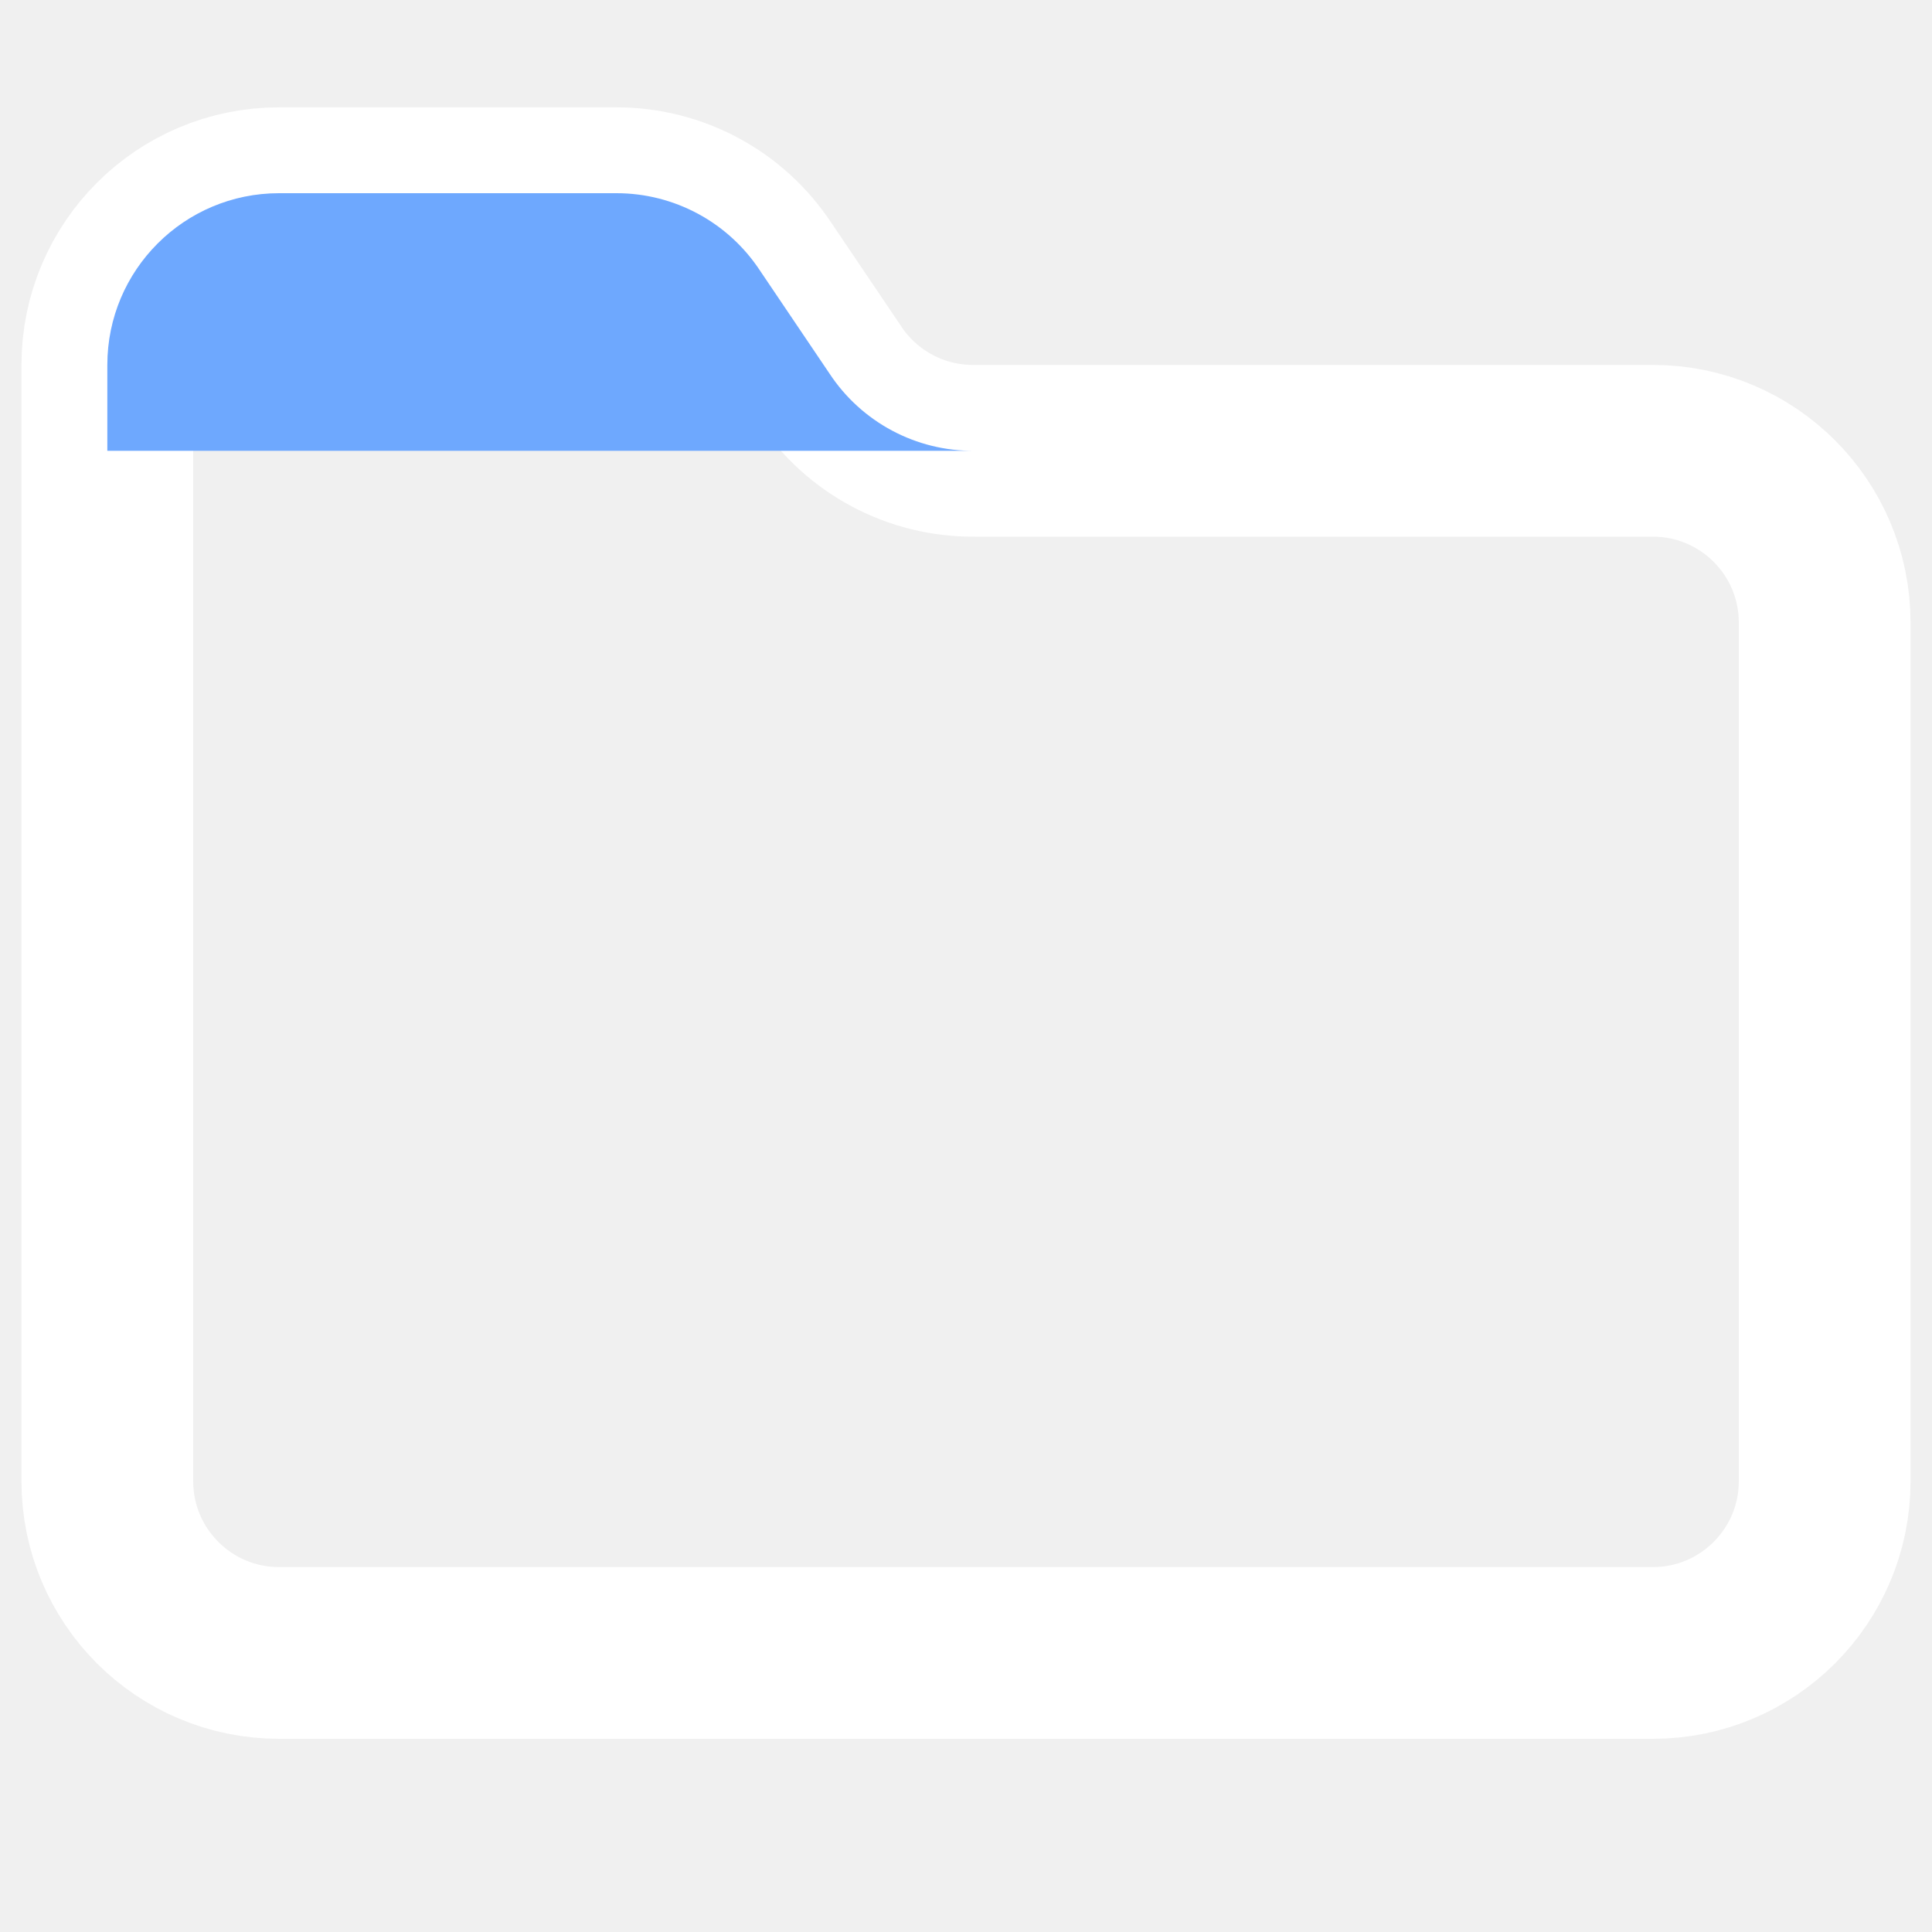
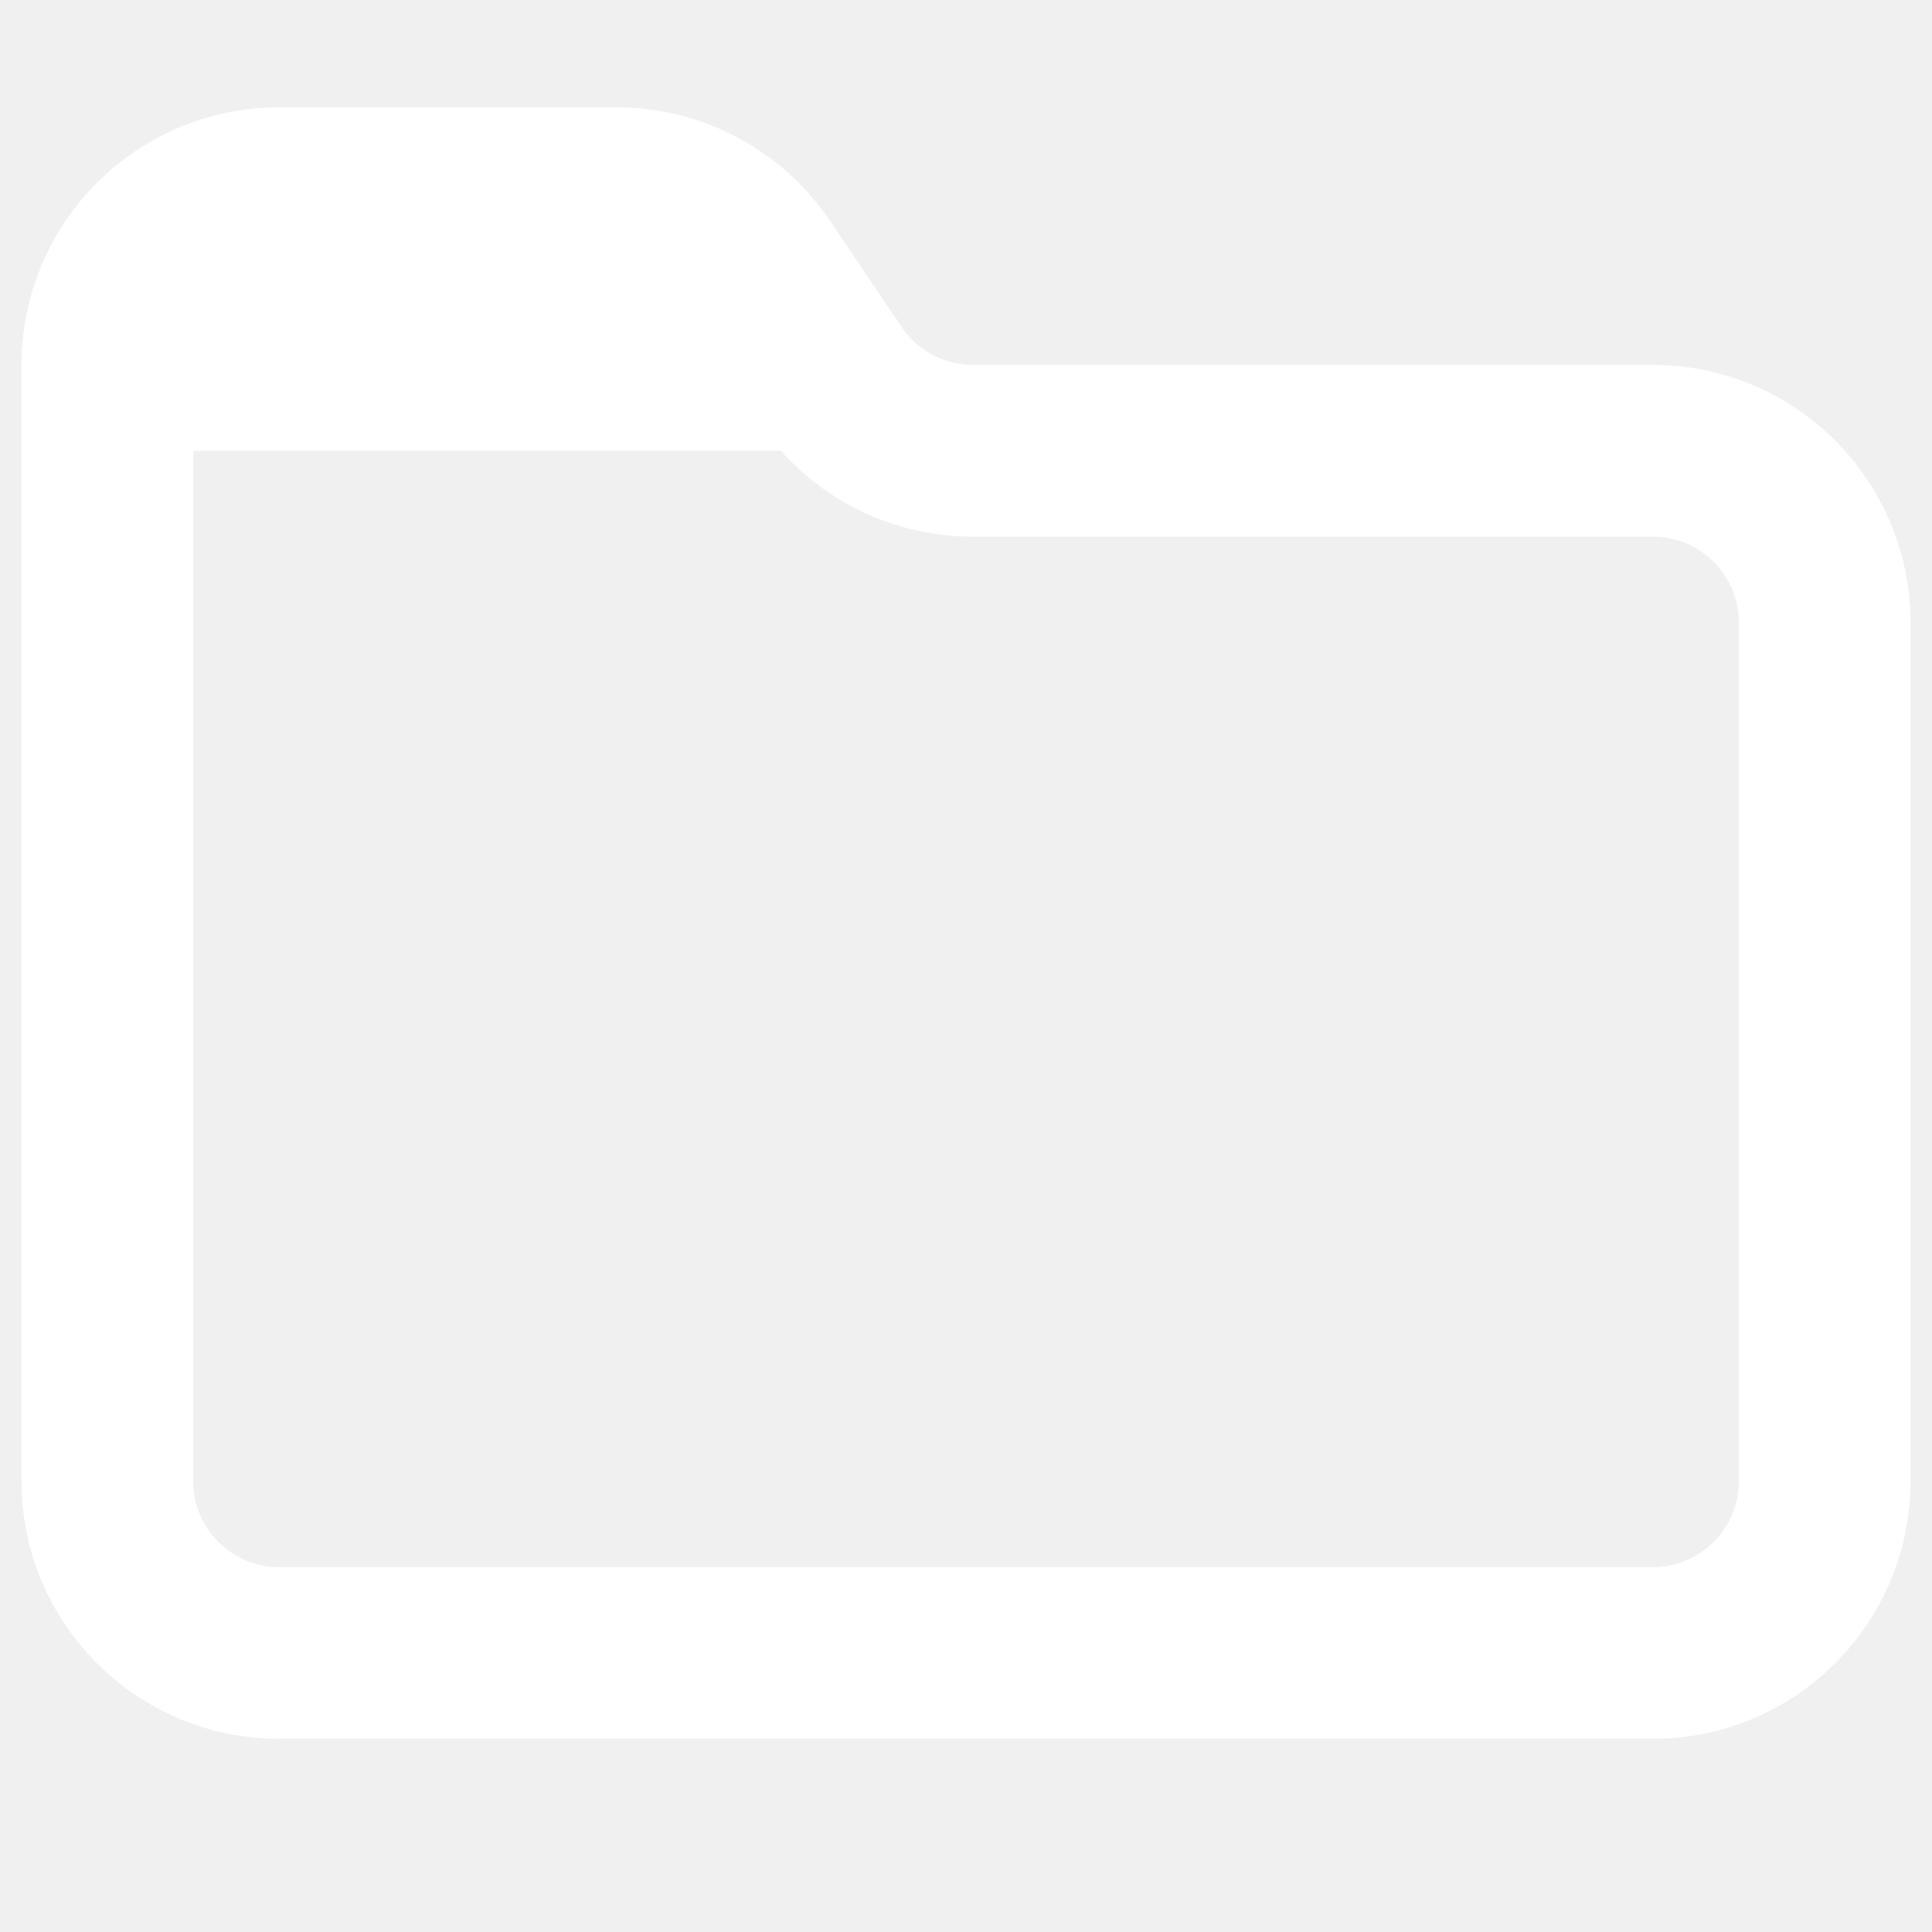
<svg xmlns="http://www.w3.org/2000/svg" viewBox="0.75 0.75 22.5 22.5" fill="none" stroke="#ffffff" stroke-width="2" stroke-linecap="round" stroke-linejoin="round">
  <path d="M20 20a2 2 0 0 0 2-2V8a2 2 0 0 0-2-2h-7.9a2 2 0 0 1-1.69-.9L9.6 3.9A2 2 0 0 0 7.93 3H4a2 2 0 0 0-2 2v13a2 2 0 0 0 2 2Z" />
-   <path fill="#6ea8fe" stroke="none" d="M2 6 V5 A2 2 0 0 1 4 3 H7.93 A2 2 0 0 1 9.6 3.9 L10.41 5.1 A2 2 0 0 0 12.1 6 Z" />
+   <path fill="#ffffff" stroke="none" d="M2 6 V5 A2 2 0 0 1 4 3 H7.93 A2 2 0 0 1 9.6 3.9 L10.41 5.1 A2 2 0 0 0 12.1 6 Z" />
</svg>
